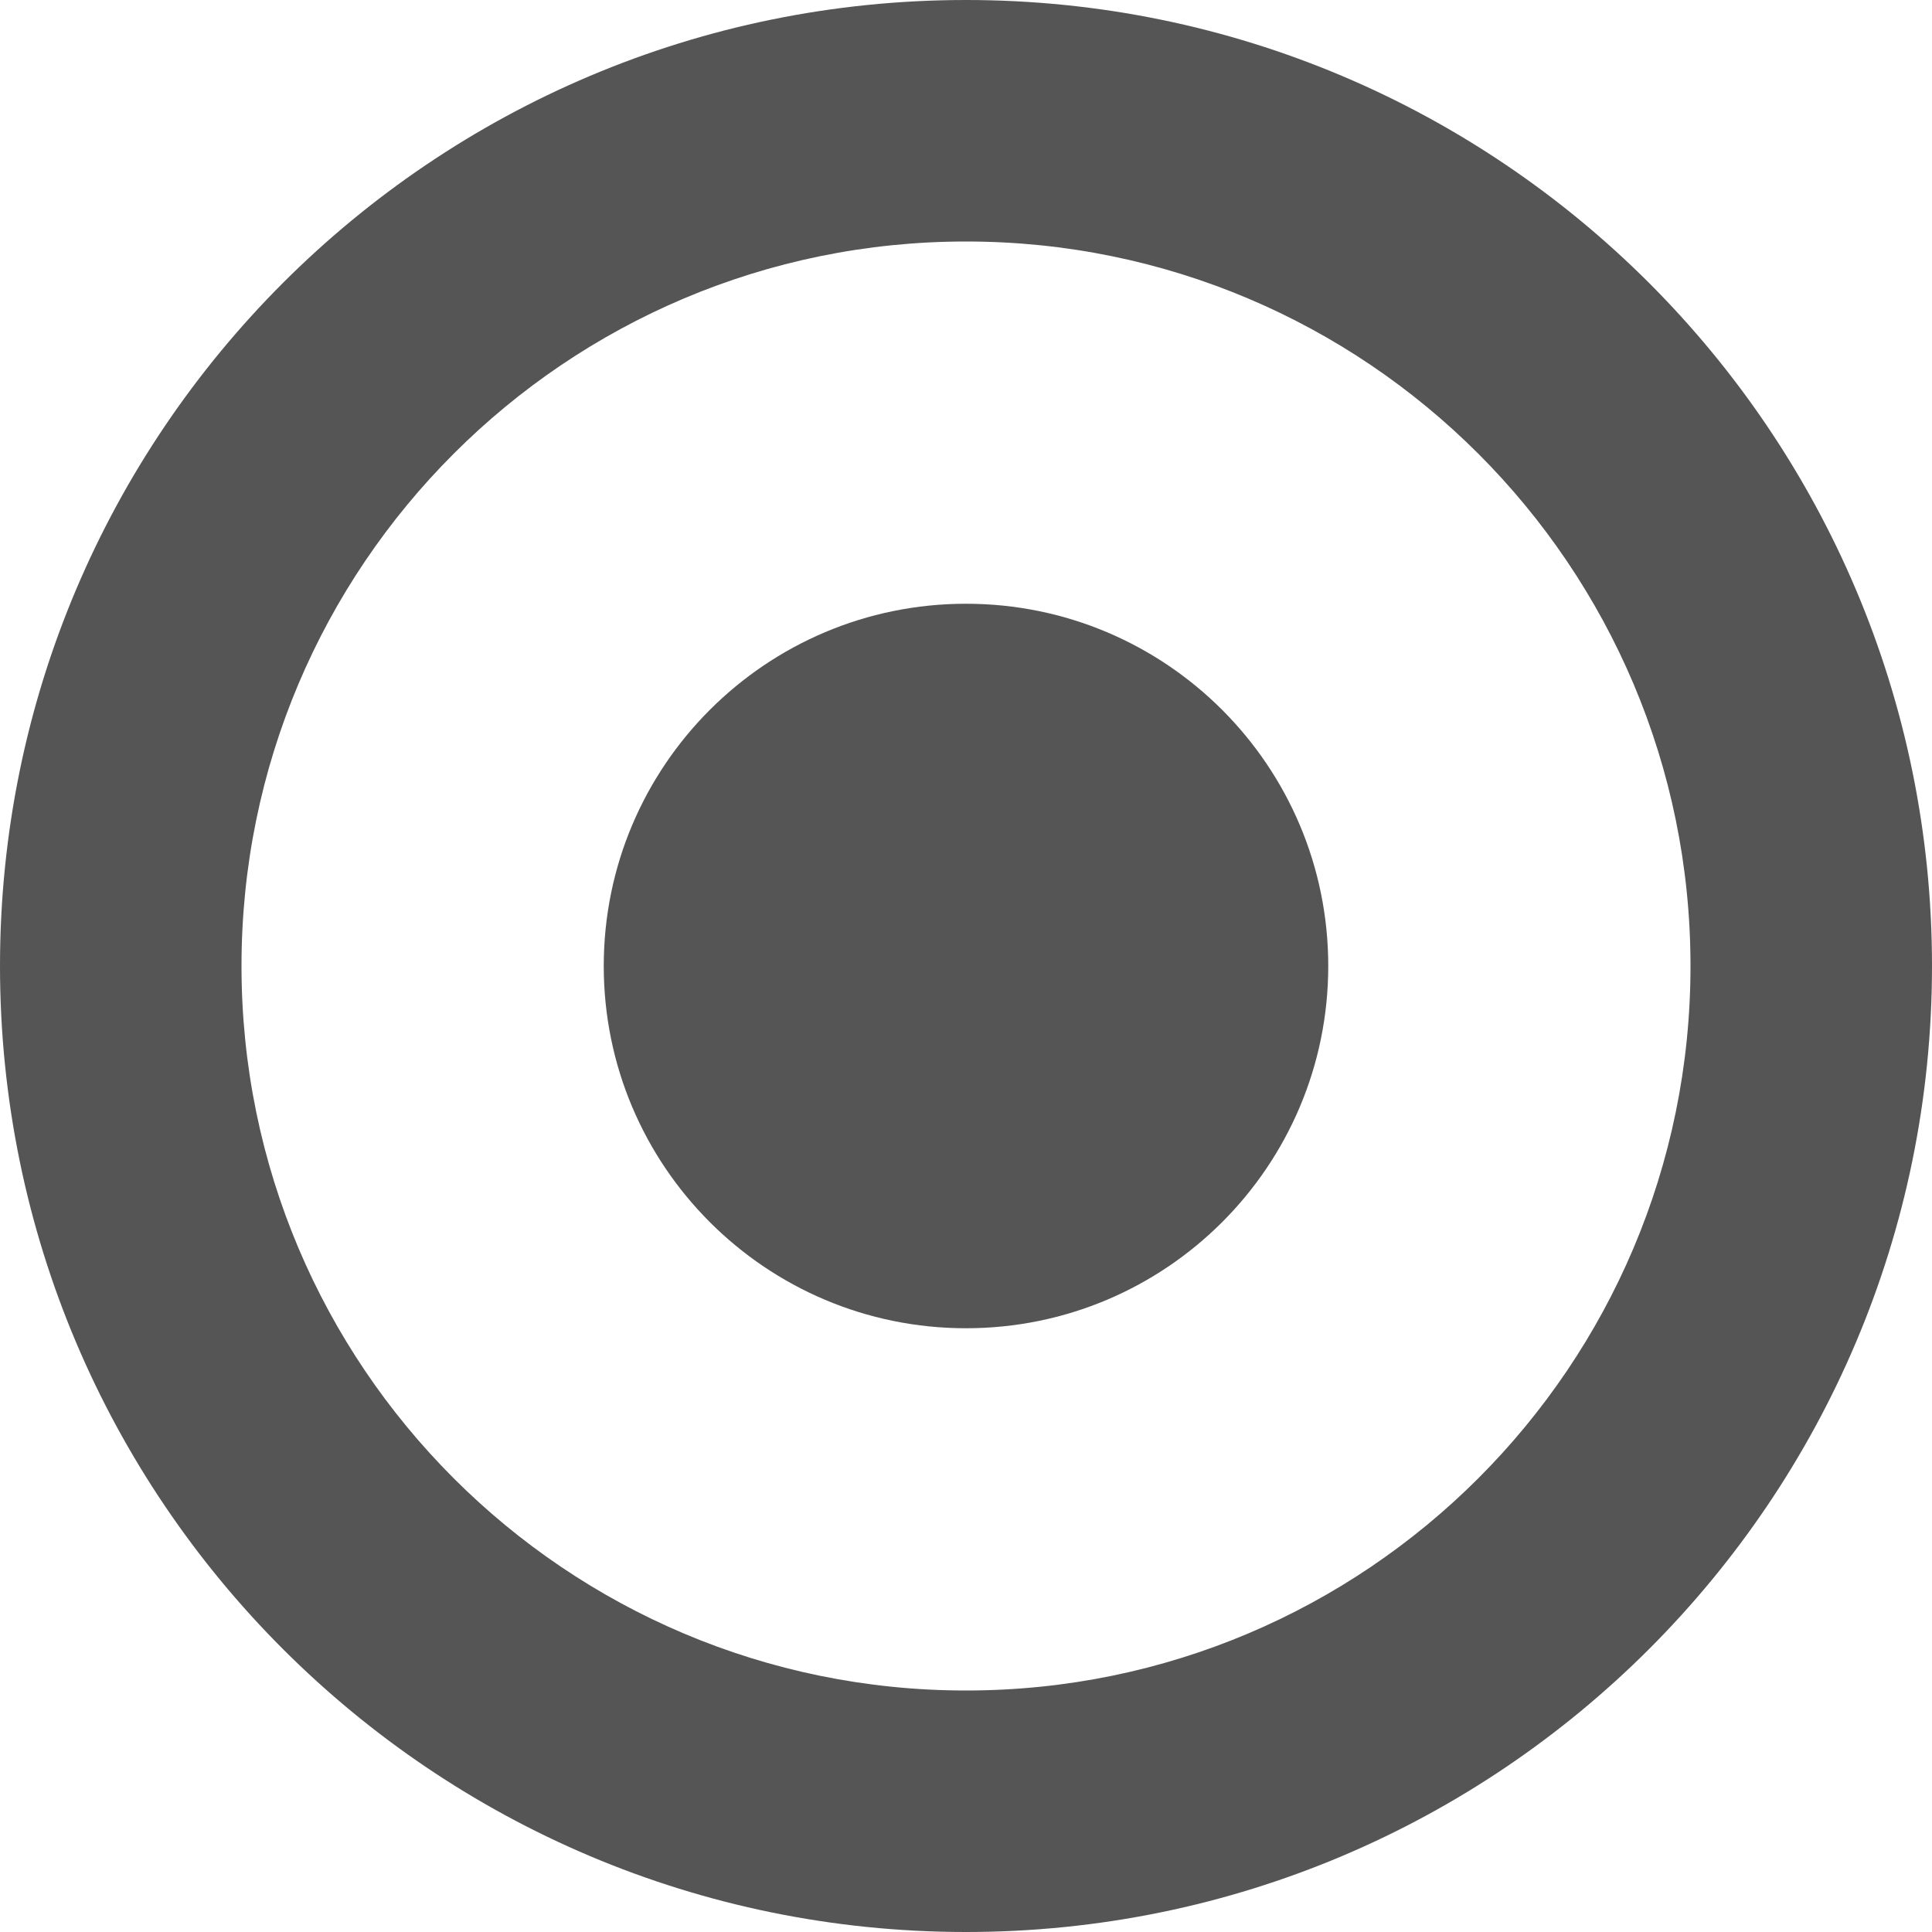
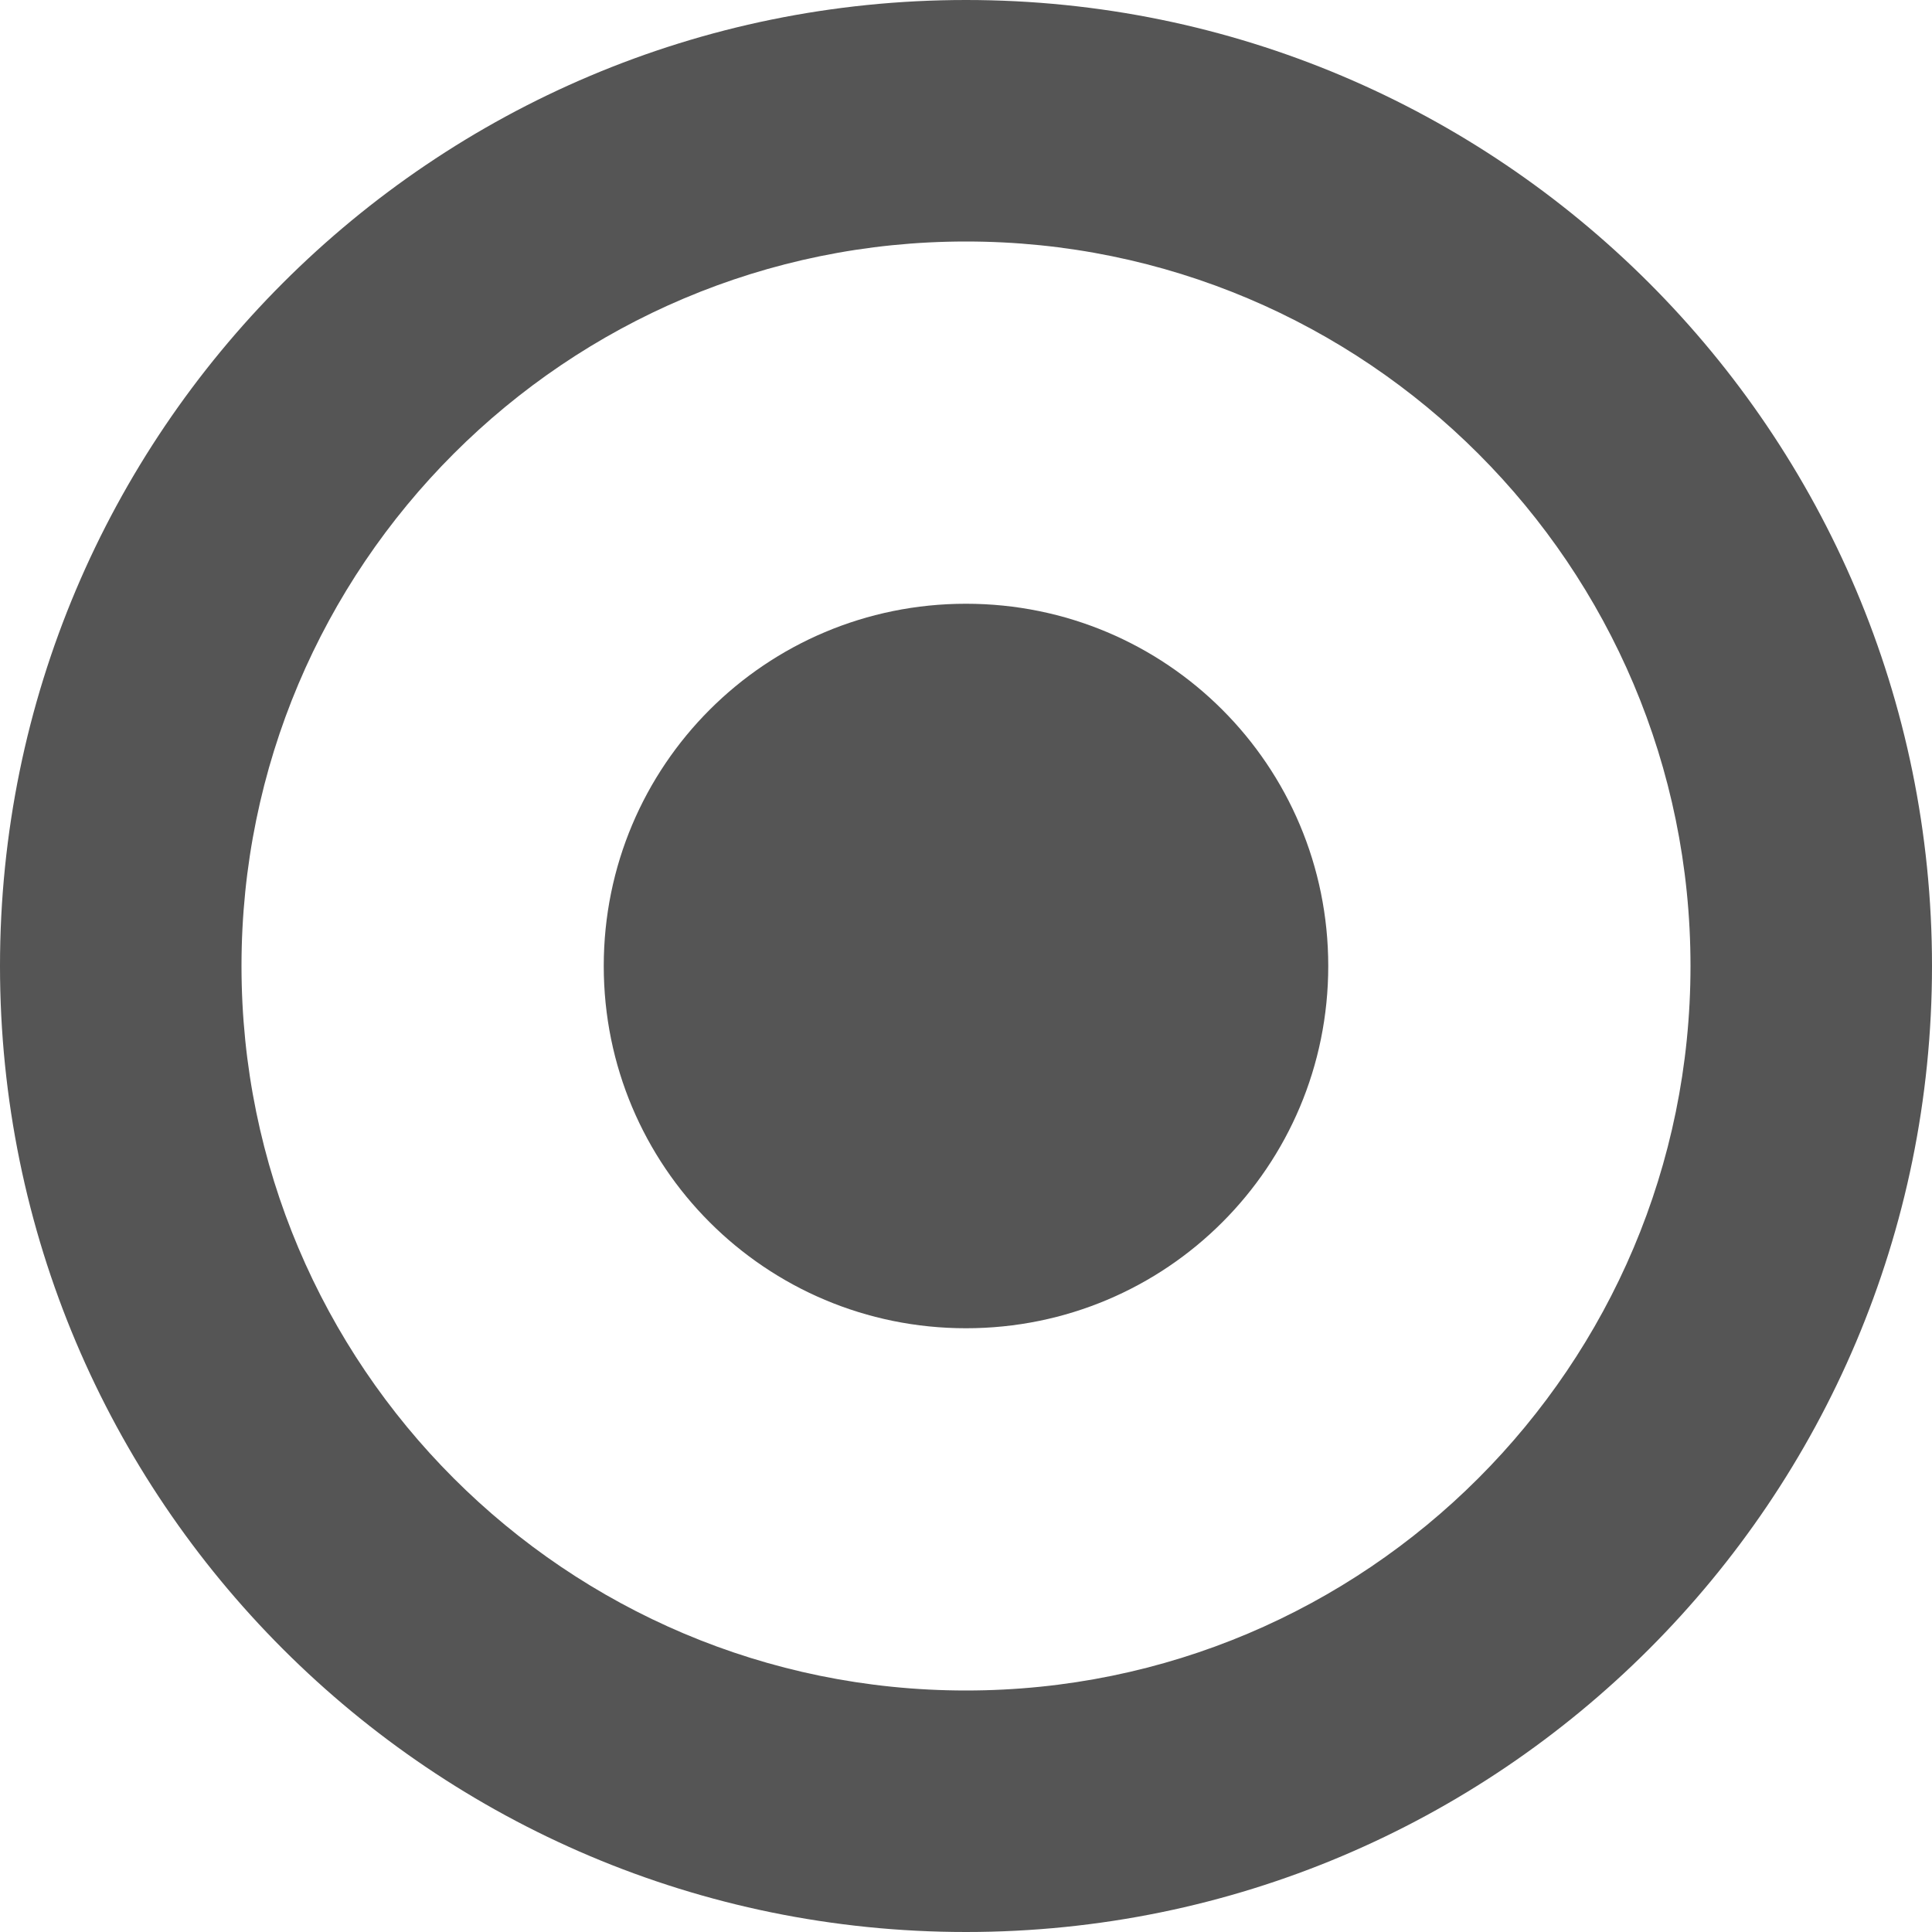
- <svg xmlns="http://www.w3.org/2000/svg" width="16px" height="16px" version="1.1" viewBox="0 0 16 16">
-   <path d="m8 0a8 8 0 0 0-8 8 8 8 0 0 0 8 8 8 8 0 0 0 8-8 8 8 0 0 0-8-8zm0 2a6 6 0 0 1 6 6 6 6 0 0 1-6 6 6 6 0 0 1-6-6 6 6 0 0 1 6-6z" fill="#555555" />
-   <circle cx="8" cy="8" r="3" fill="#555555" stroke-width="1.5" />
+ <svg xmlns="http://www.w3.org/2000/svg" width="16" height="16" version="1.1">
+   <path d="M8 5C6.34 5 5 6.34 5 8s1.34 3 3 3 3-1.34 3-3-1.34-3-3-3z" fill="#555555" />
+   <path d="m8 0a8 8 0 0 0-8 8 8 8 0 0 0 8 8 8 8 0 0 0 8-8 8 8 0 0 0-8-8zm0 2a6 6 0 0 1 6 6 6 6 0 0 1-6 6 6 6 0 0 1-6-6 6 6 0 0 1 6-6z" fill="#555555" fill-rule="evenodd" stop-color="#000000" stroke-linecap="round" stroke-linejoin="round" stroke-width="2" style="paint-order:stroke fill markers" />
</svg>
